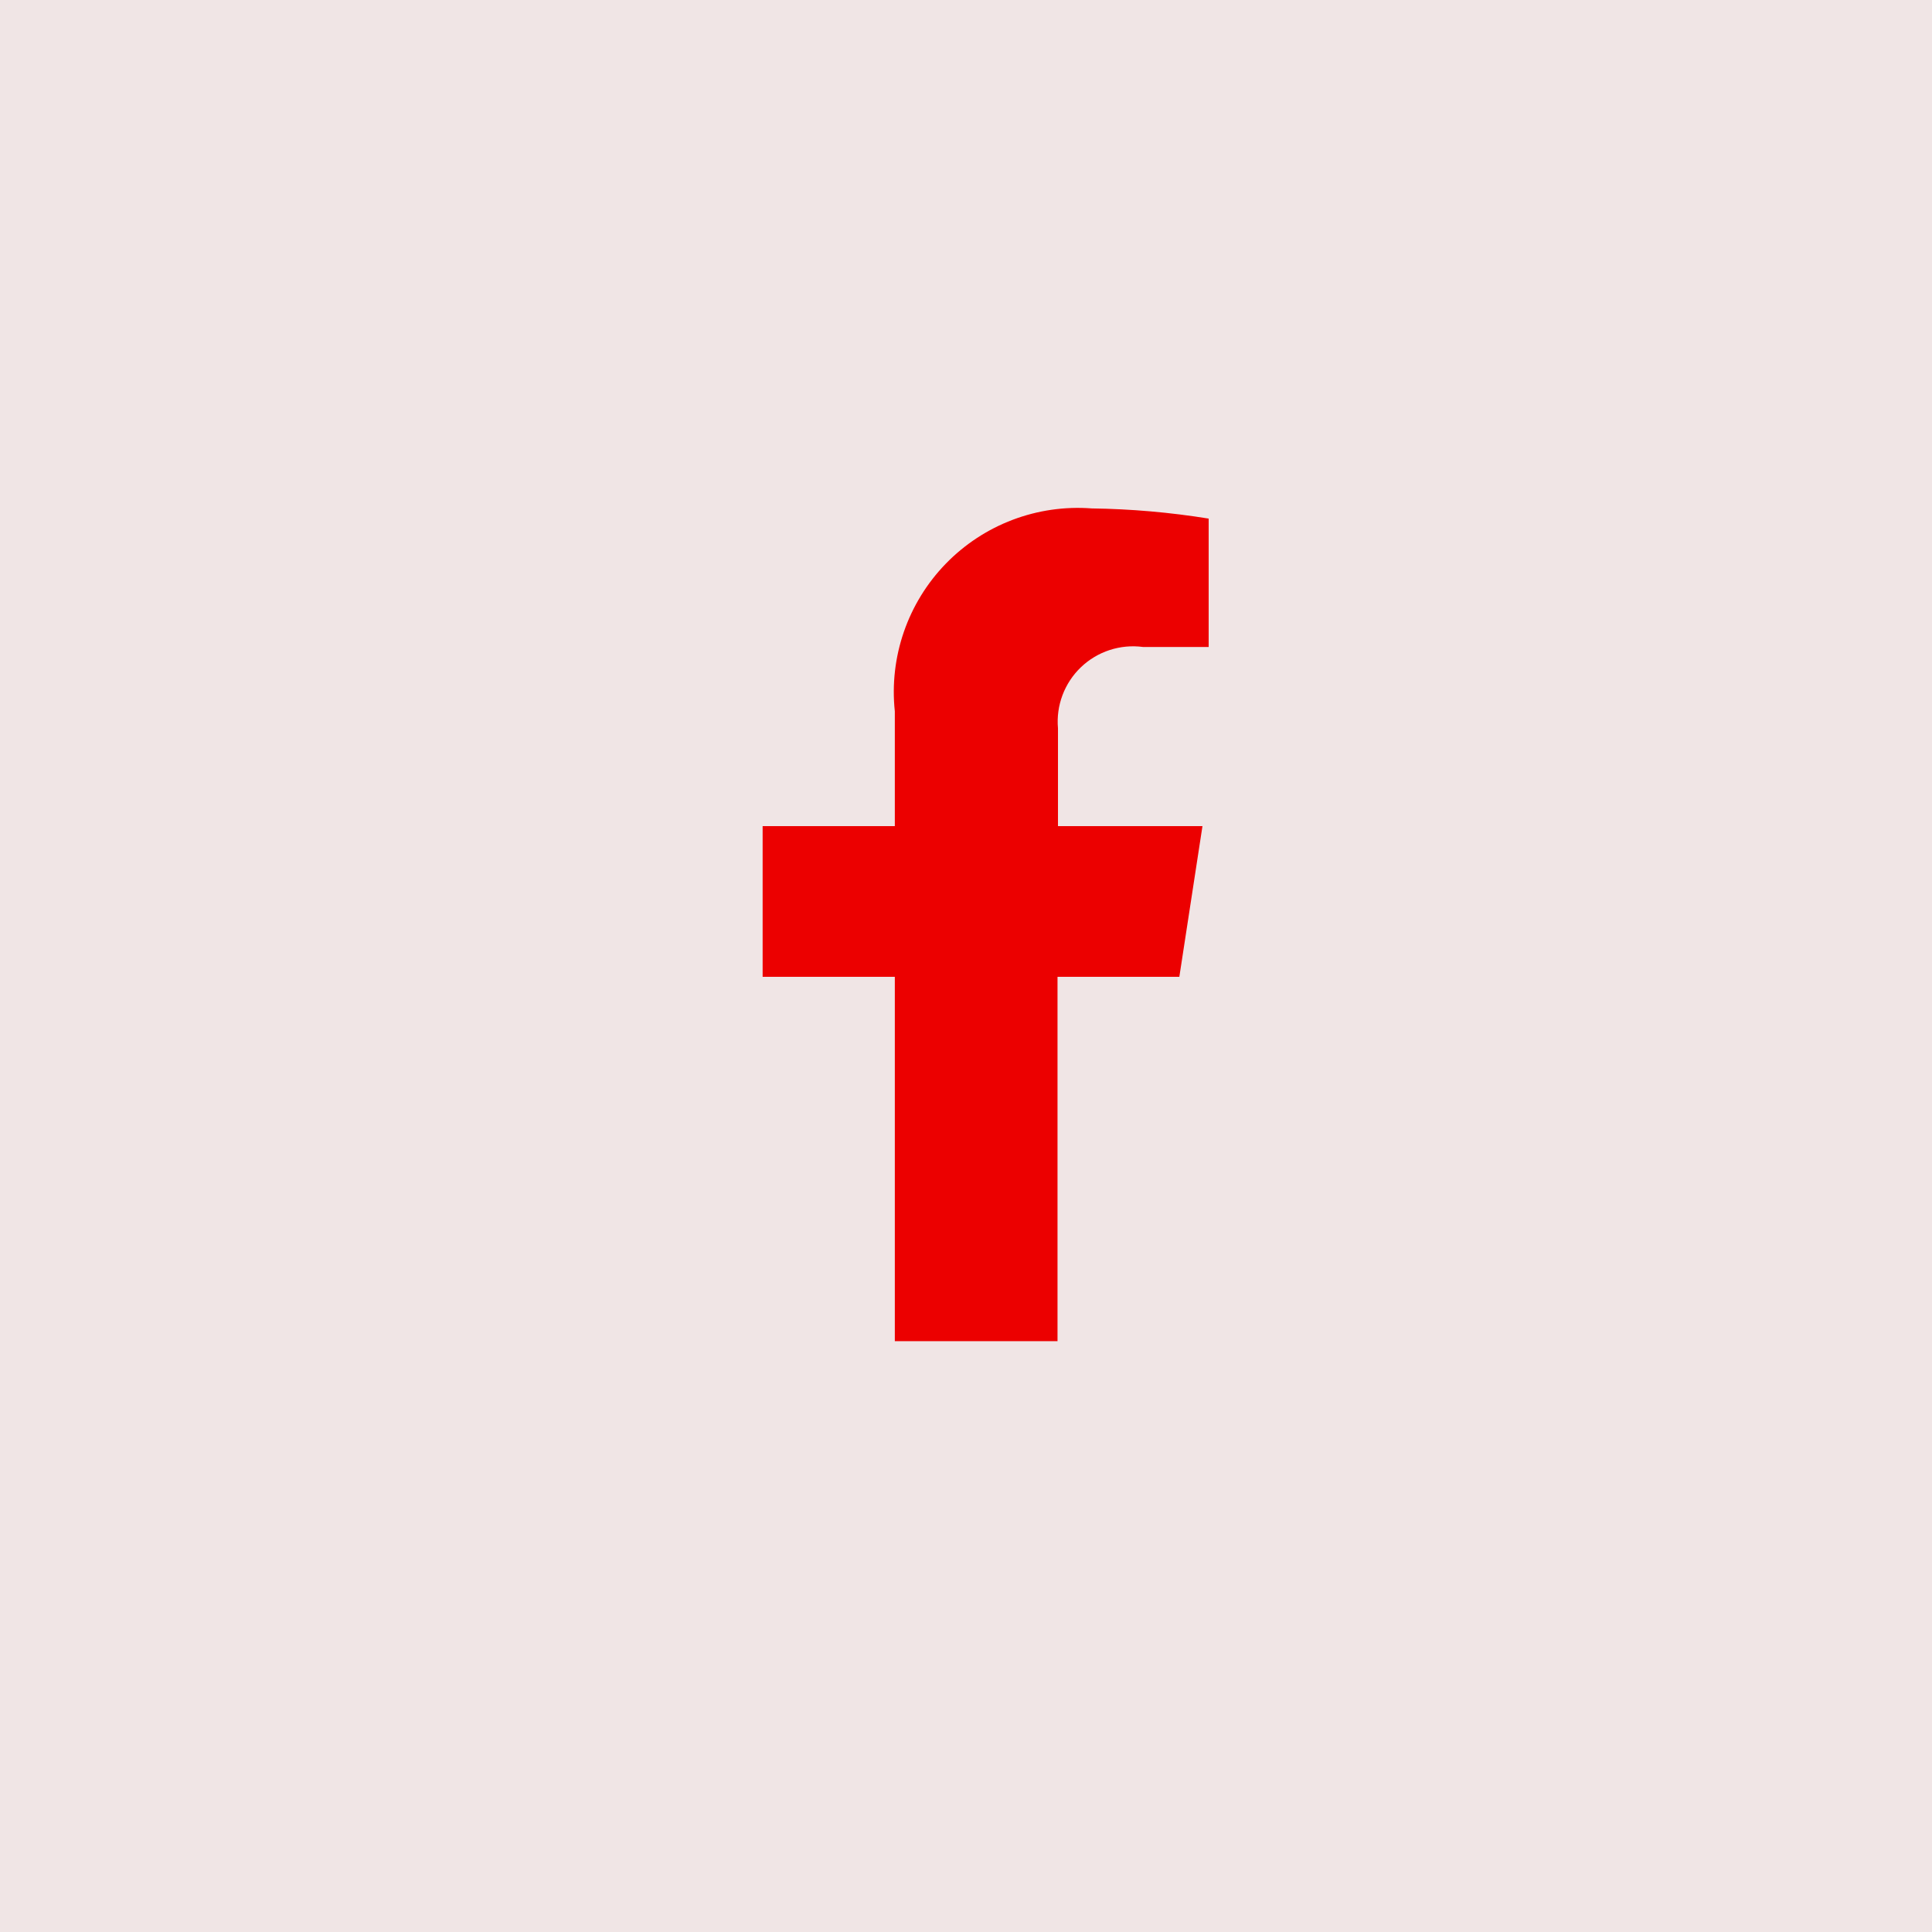
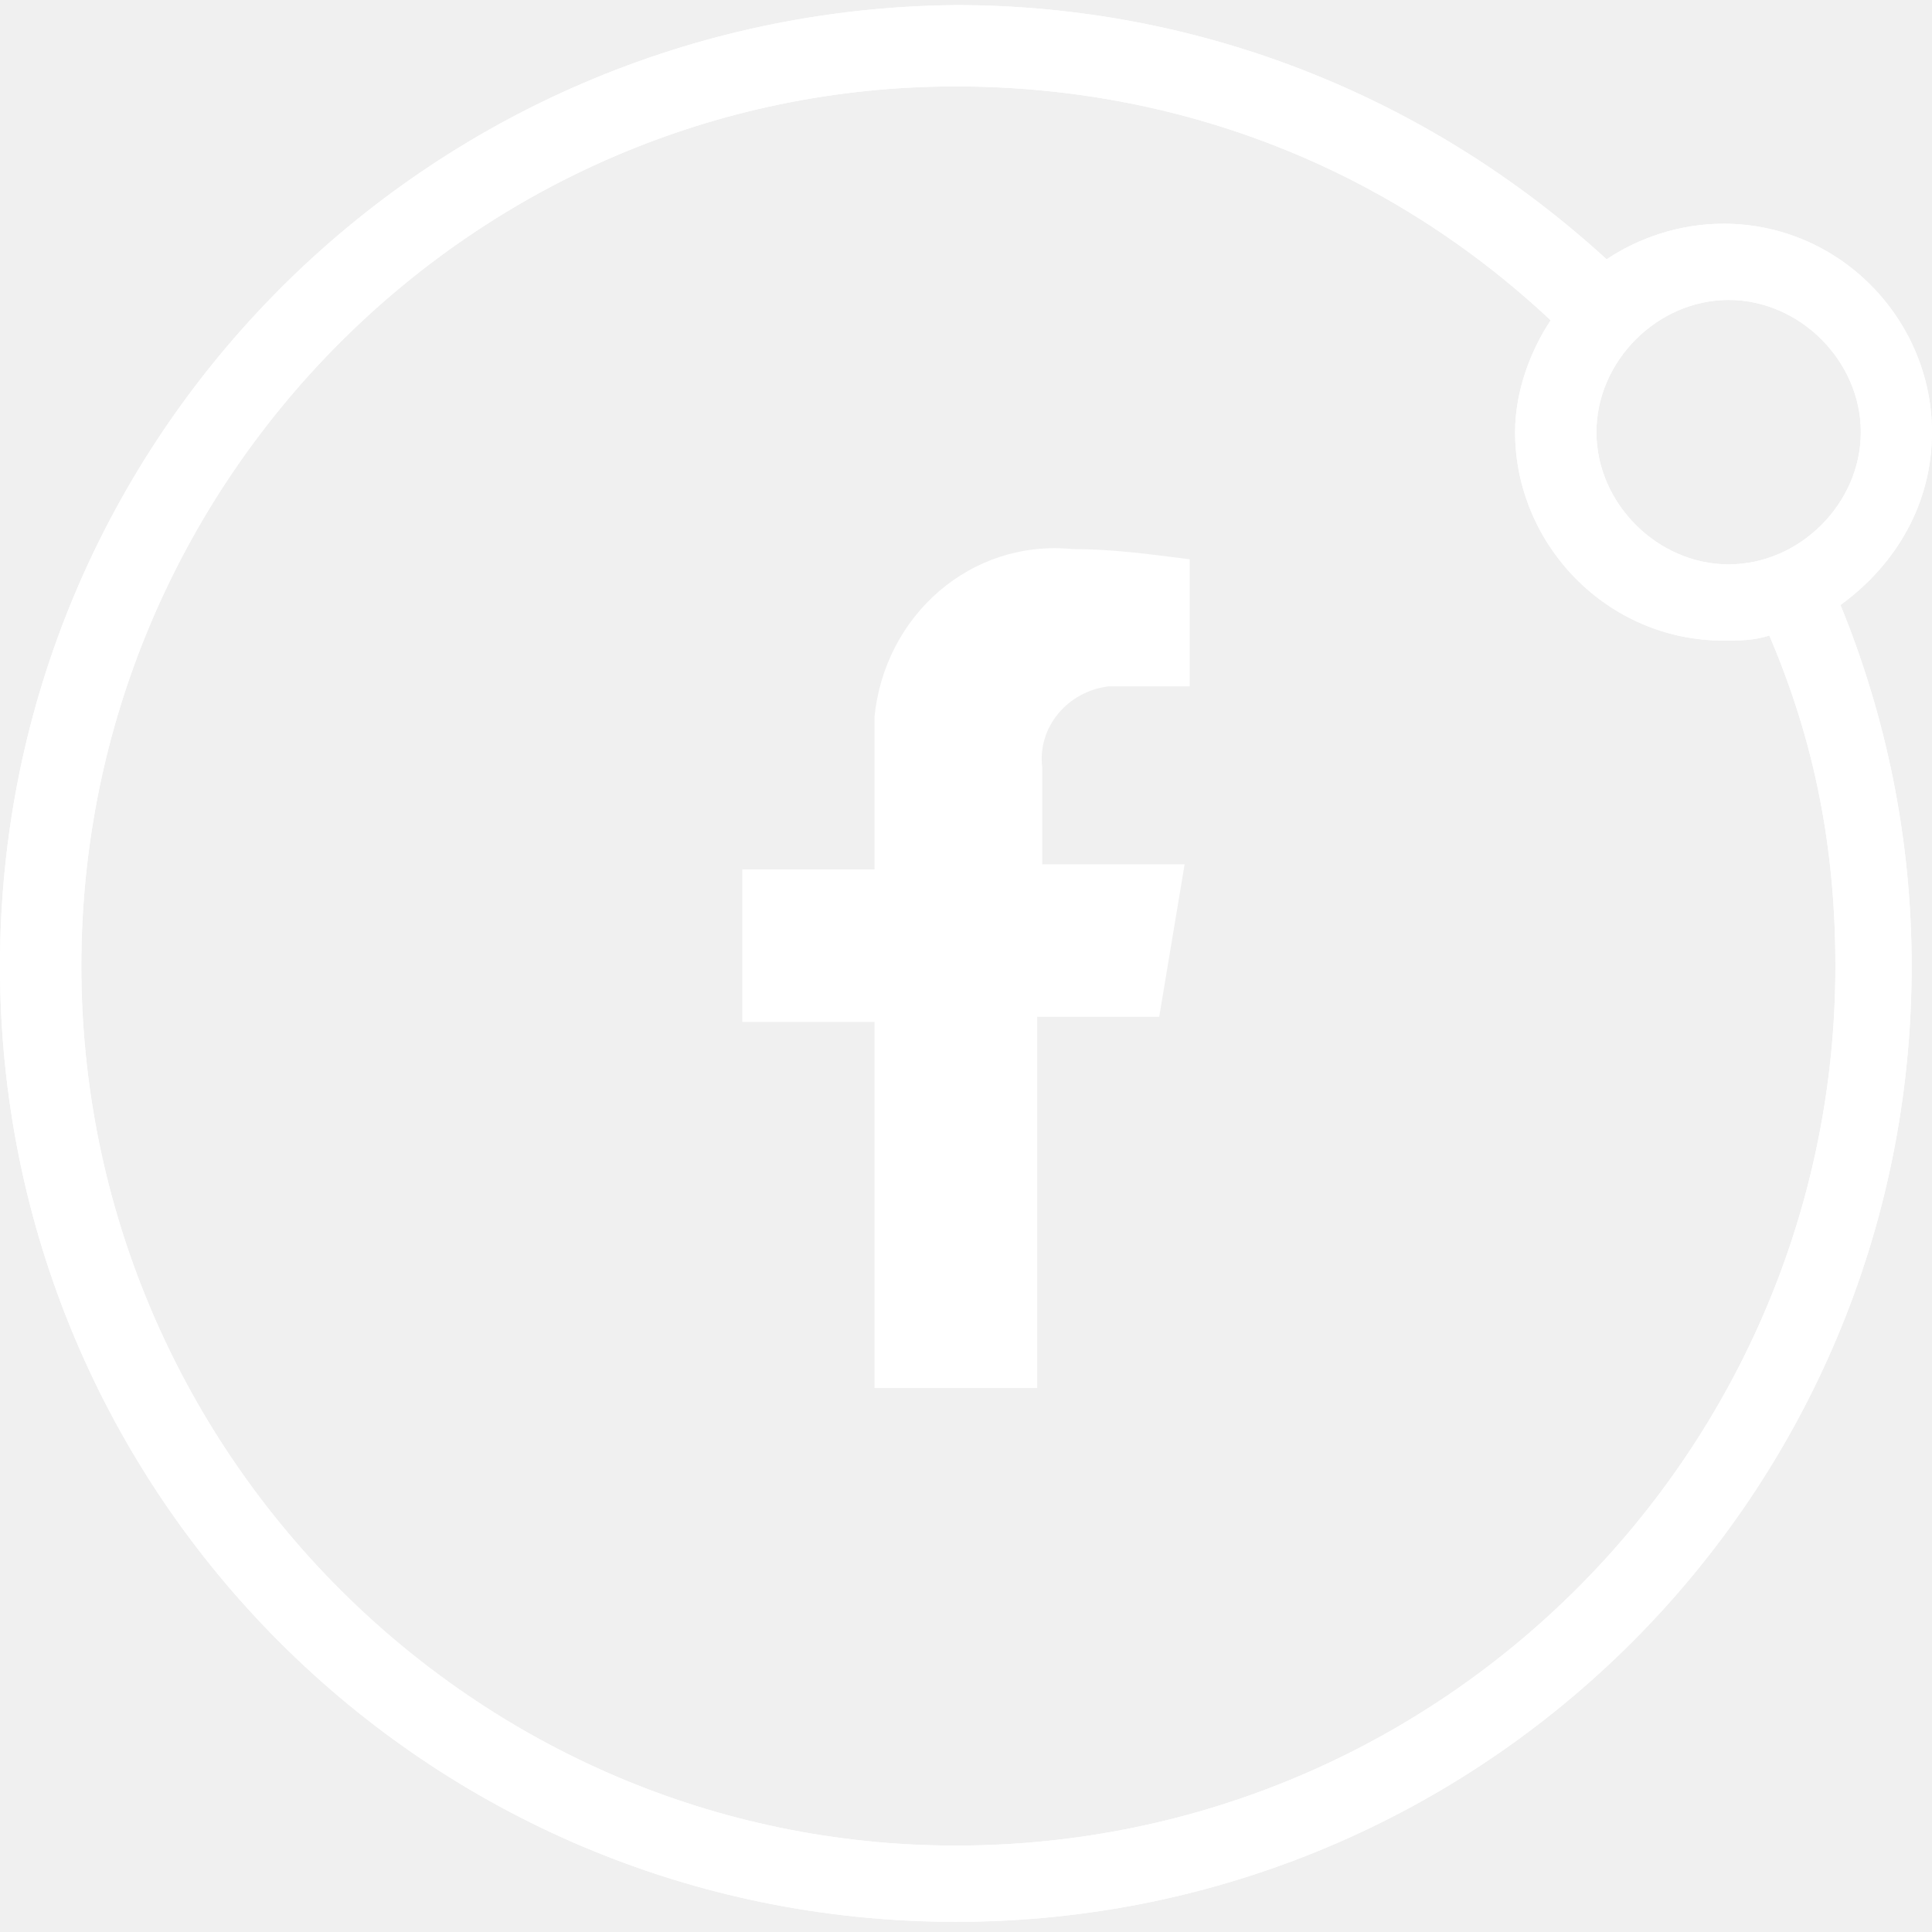
- <svg xmlns="http://www.w3.org/2000/svg" width="38" height="38" viewBox="0 0 38 38">
-   <defs>
-     <style>.a{fill:rgba(236,0,0,0.05);}.b{fill:#ec0000;}</style>
-   </defs>
-   <g transform="translate(-783 -4699)">
-     <rect class="a" width="38" height="38" transform="translate(783 4699)" />
-     <path class="b" d="M31.087,9.213l.455-2.964H28.7V4.325a1.482,1.482,0,0,1,1.671-1.6h1.293V.2a15.768,15.768,0,0,0-2.3-.2,3.619,3.619,0,0,0-3.873,3.99V6.249h-2.6V9.213h2.6v7.166h3.2V9.213Z" transform="translate(775.109 4709)" />
+ <svg xmlns="http://www.w3.org/2000/svg" xmlns:xlink="http://www.w3.org/1999/xlink" version="1.1" id="Layer_1" x="0px" y="0px" viewBox="0 0 38 38" style="enable-background:new 0 0 38 38;" xml:space="preserve">
+   <style type="text/css">
+ 	.st0{fill:#FFFFFF;}
+ 	.st1{clip-path:url(#SVGID_2_);fill:#FFFFFF;}
+ </style>
+   <path class="st0" d="M22.8,20l0.5-3h-2.8v-1.9c-0.1-0.8,0.5-1.5,1.3-1.6c0.1,0,0.2,0,0.3,0h1.3V11c-0.8-0.1-1.5-0.2-2.3-0.2  c-2-0.2-3.7,1.3-3.9,3.3c0,0.2,0,0.4,0,0.7v2.3h-2.6v3h2.6v7.2h3.2V20H22.8z" />
+   <g>
+     <g>
+       <defs>
+         <path id="SVGID_1_" d="M38,8.5c0-2.2-1.8-4.1-4.1-4.1c-0.9,0-1.7,0.3-2.3,0.7c-3.5-3.2-8-5-12.8-5C8.4,0.2,0,8.6,0,19     s8.4,18.8,18.8,18.8S37.6,29.4,37.6,19c0-2.5-0.5-4.9-1.4-7.1C37.3,11.1,38,9.9,38,8.5z M36.6,8.5c0,1.4-1.2,2.6-2.6,2.6     c-1.4,0-2.6-1.2-2.6-2.6s1.2-2.6,2.6-2.6S36.6,7.1,36.6,8.5z M36.1,19c0,9.5-7.7,17.3-17.3,17.3C9.3,36.3,1.6,28.5,1.6,19     S9.3,1.7,18.8,1.7c4.4,0,8.5,1.6,11.7,4.6c-0.4,0.6-0.7,1.4-0.7,2.2c0,2.2,1.8,4.1,4.1,4.1c0.3,0,0.6,0,0.9-0.1     C35.7,14.6,36.1,16.7,36.1,19z" />
+       </defs>
+       <use xlink:href="#SVGID_1_" style="overflow:visible;fill:#FFFFFF;" />
+       <clipPath id="SVGID_2_">
+         <use xlink:href="#SVGID_1_" style="overflow:visible;" />
+       </clipPath>
+       <polygon class="st1" points="-3.4,-4.8 41.4,-4.8 41.4,42.8 -3.4,42.8   " />
+     </g>
  </g>
</svg>
